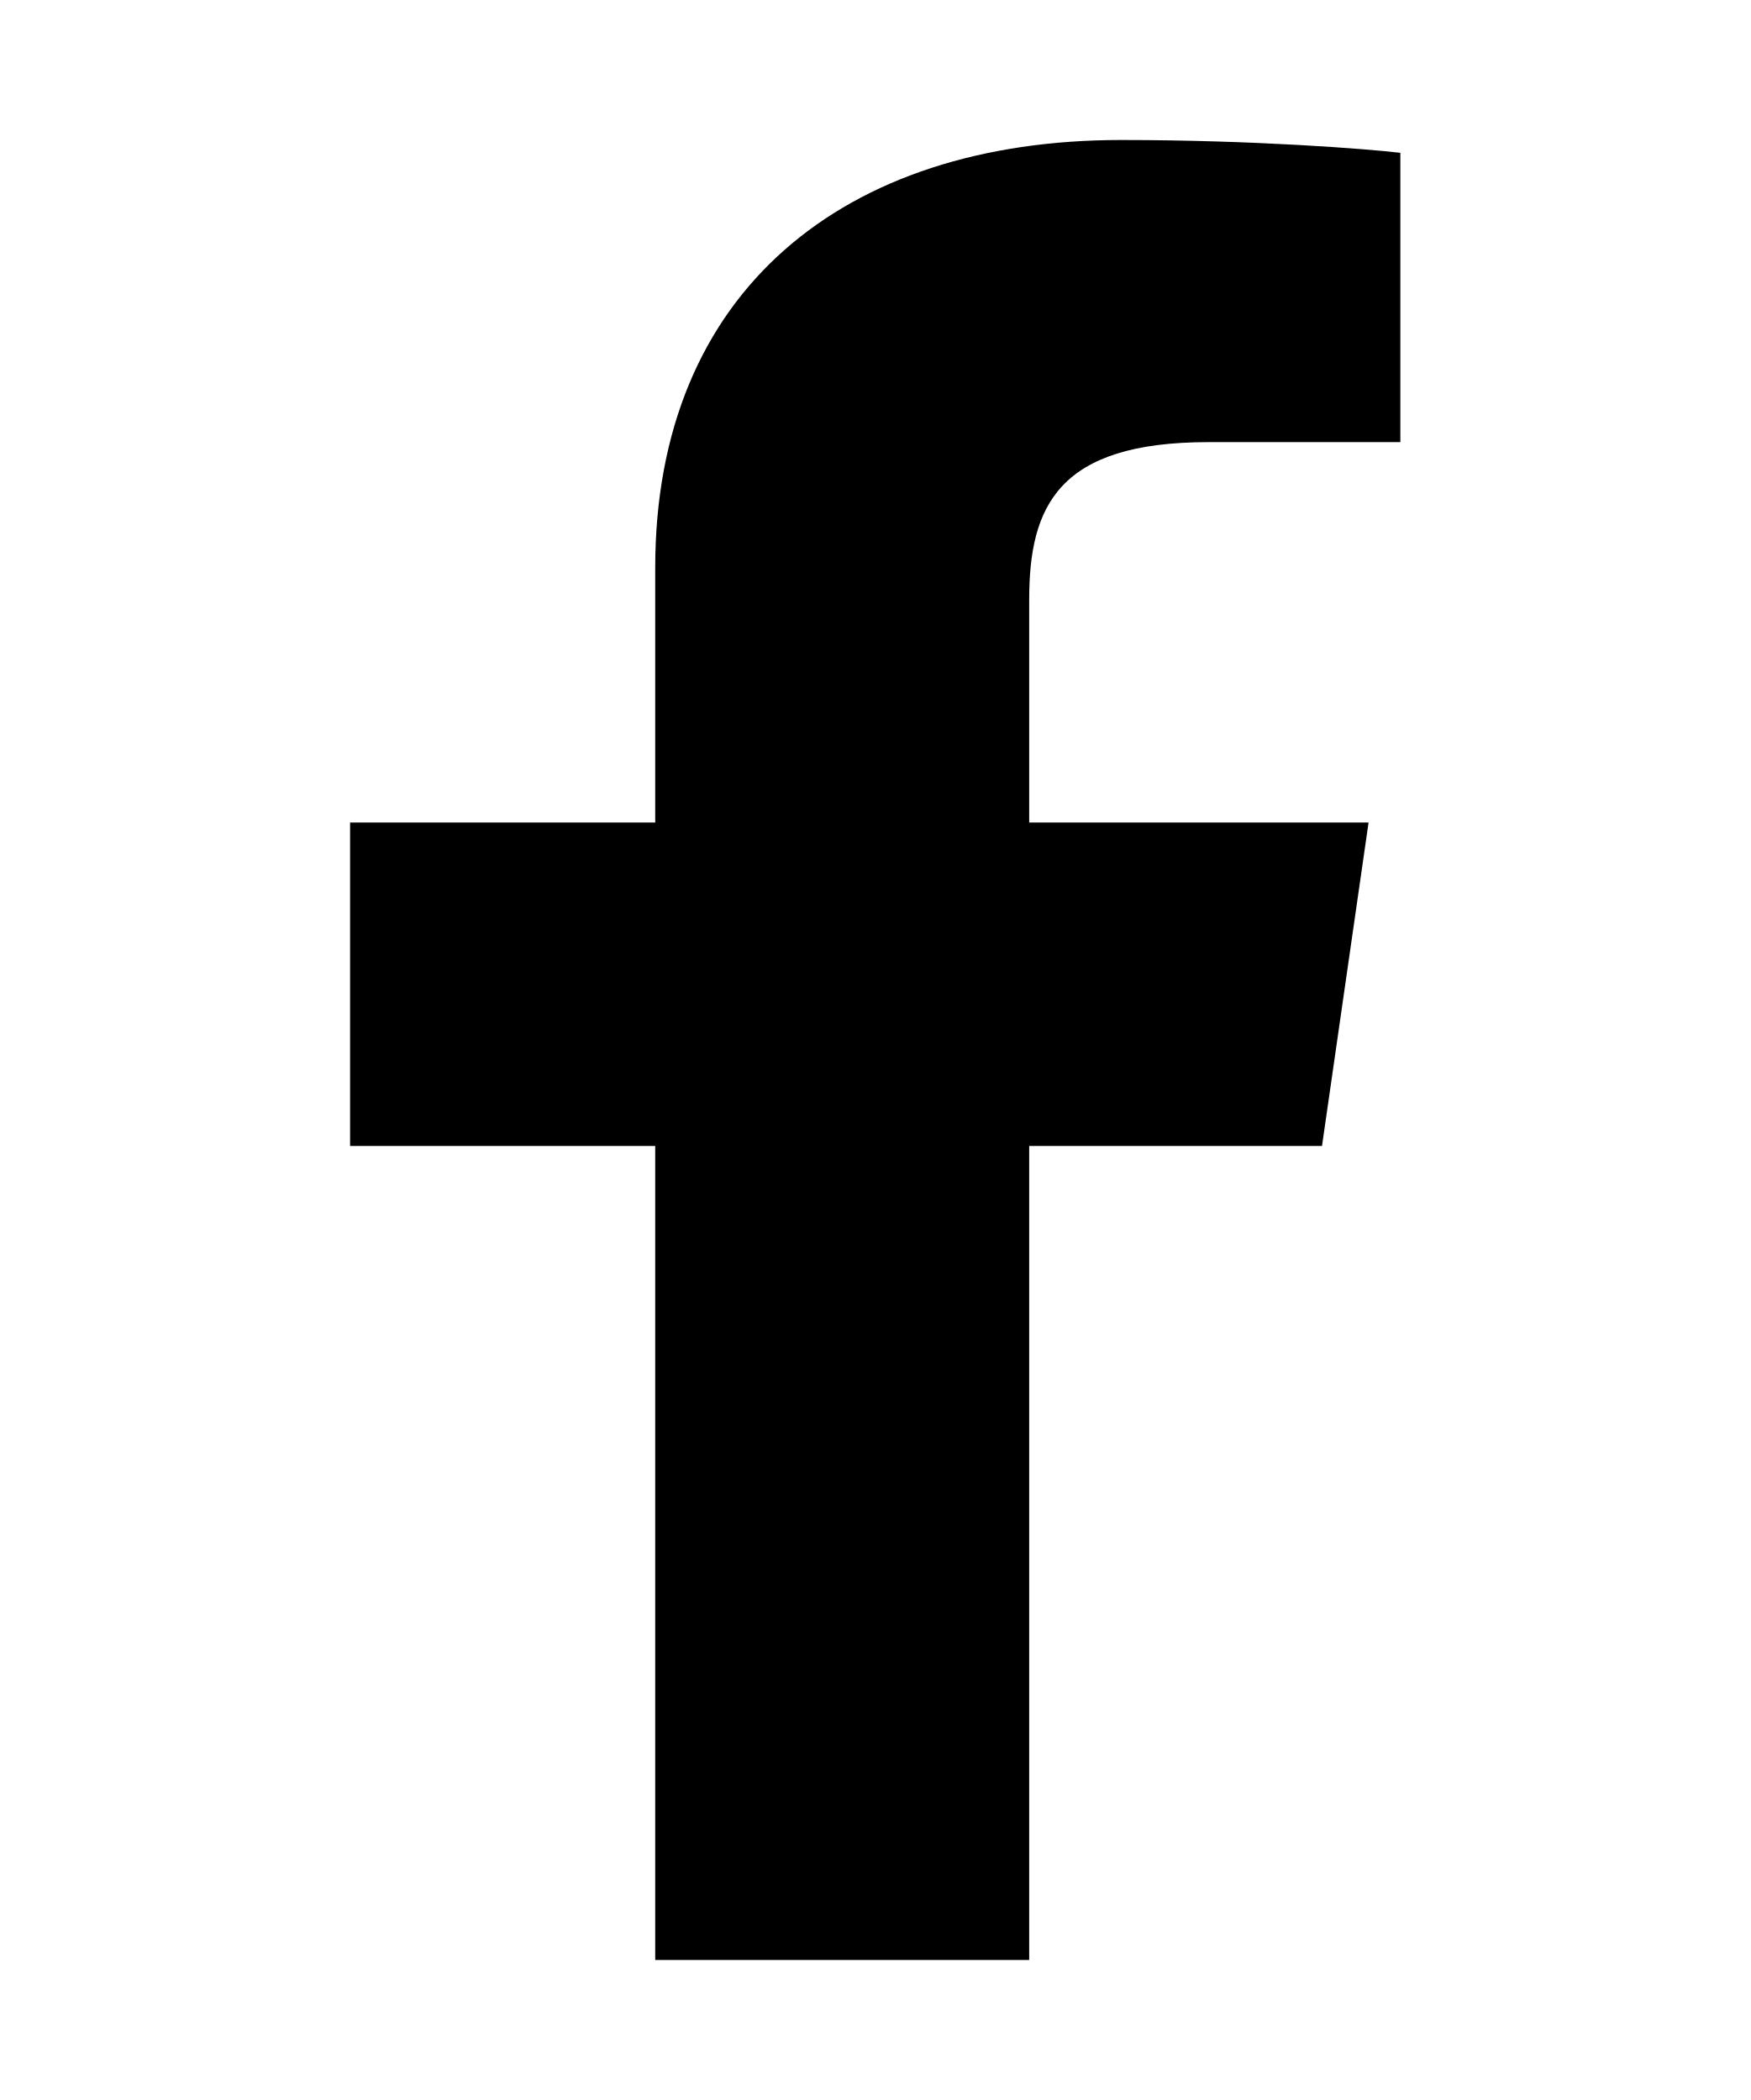
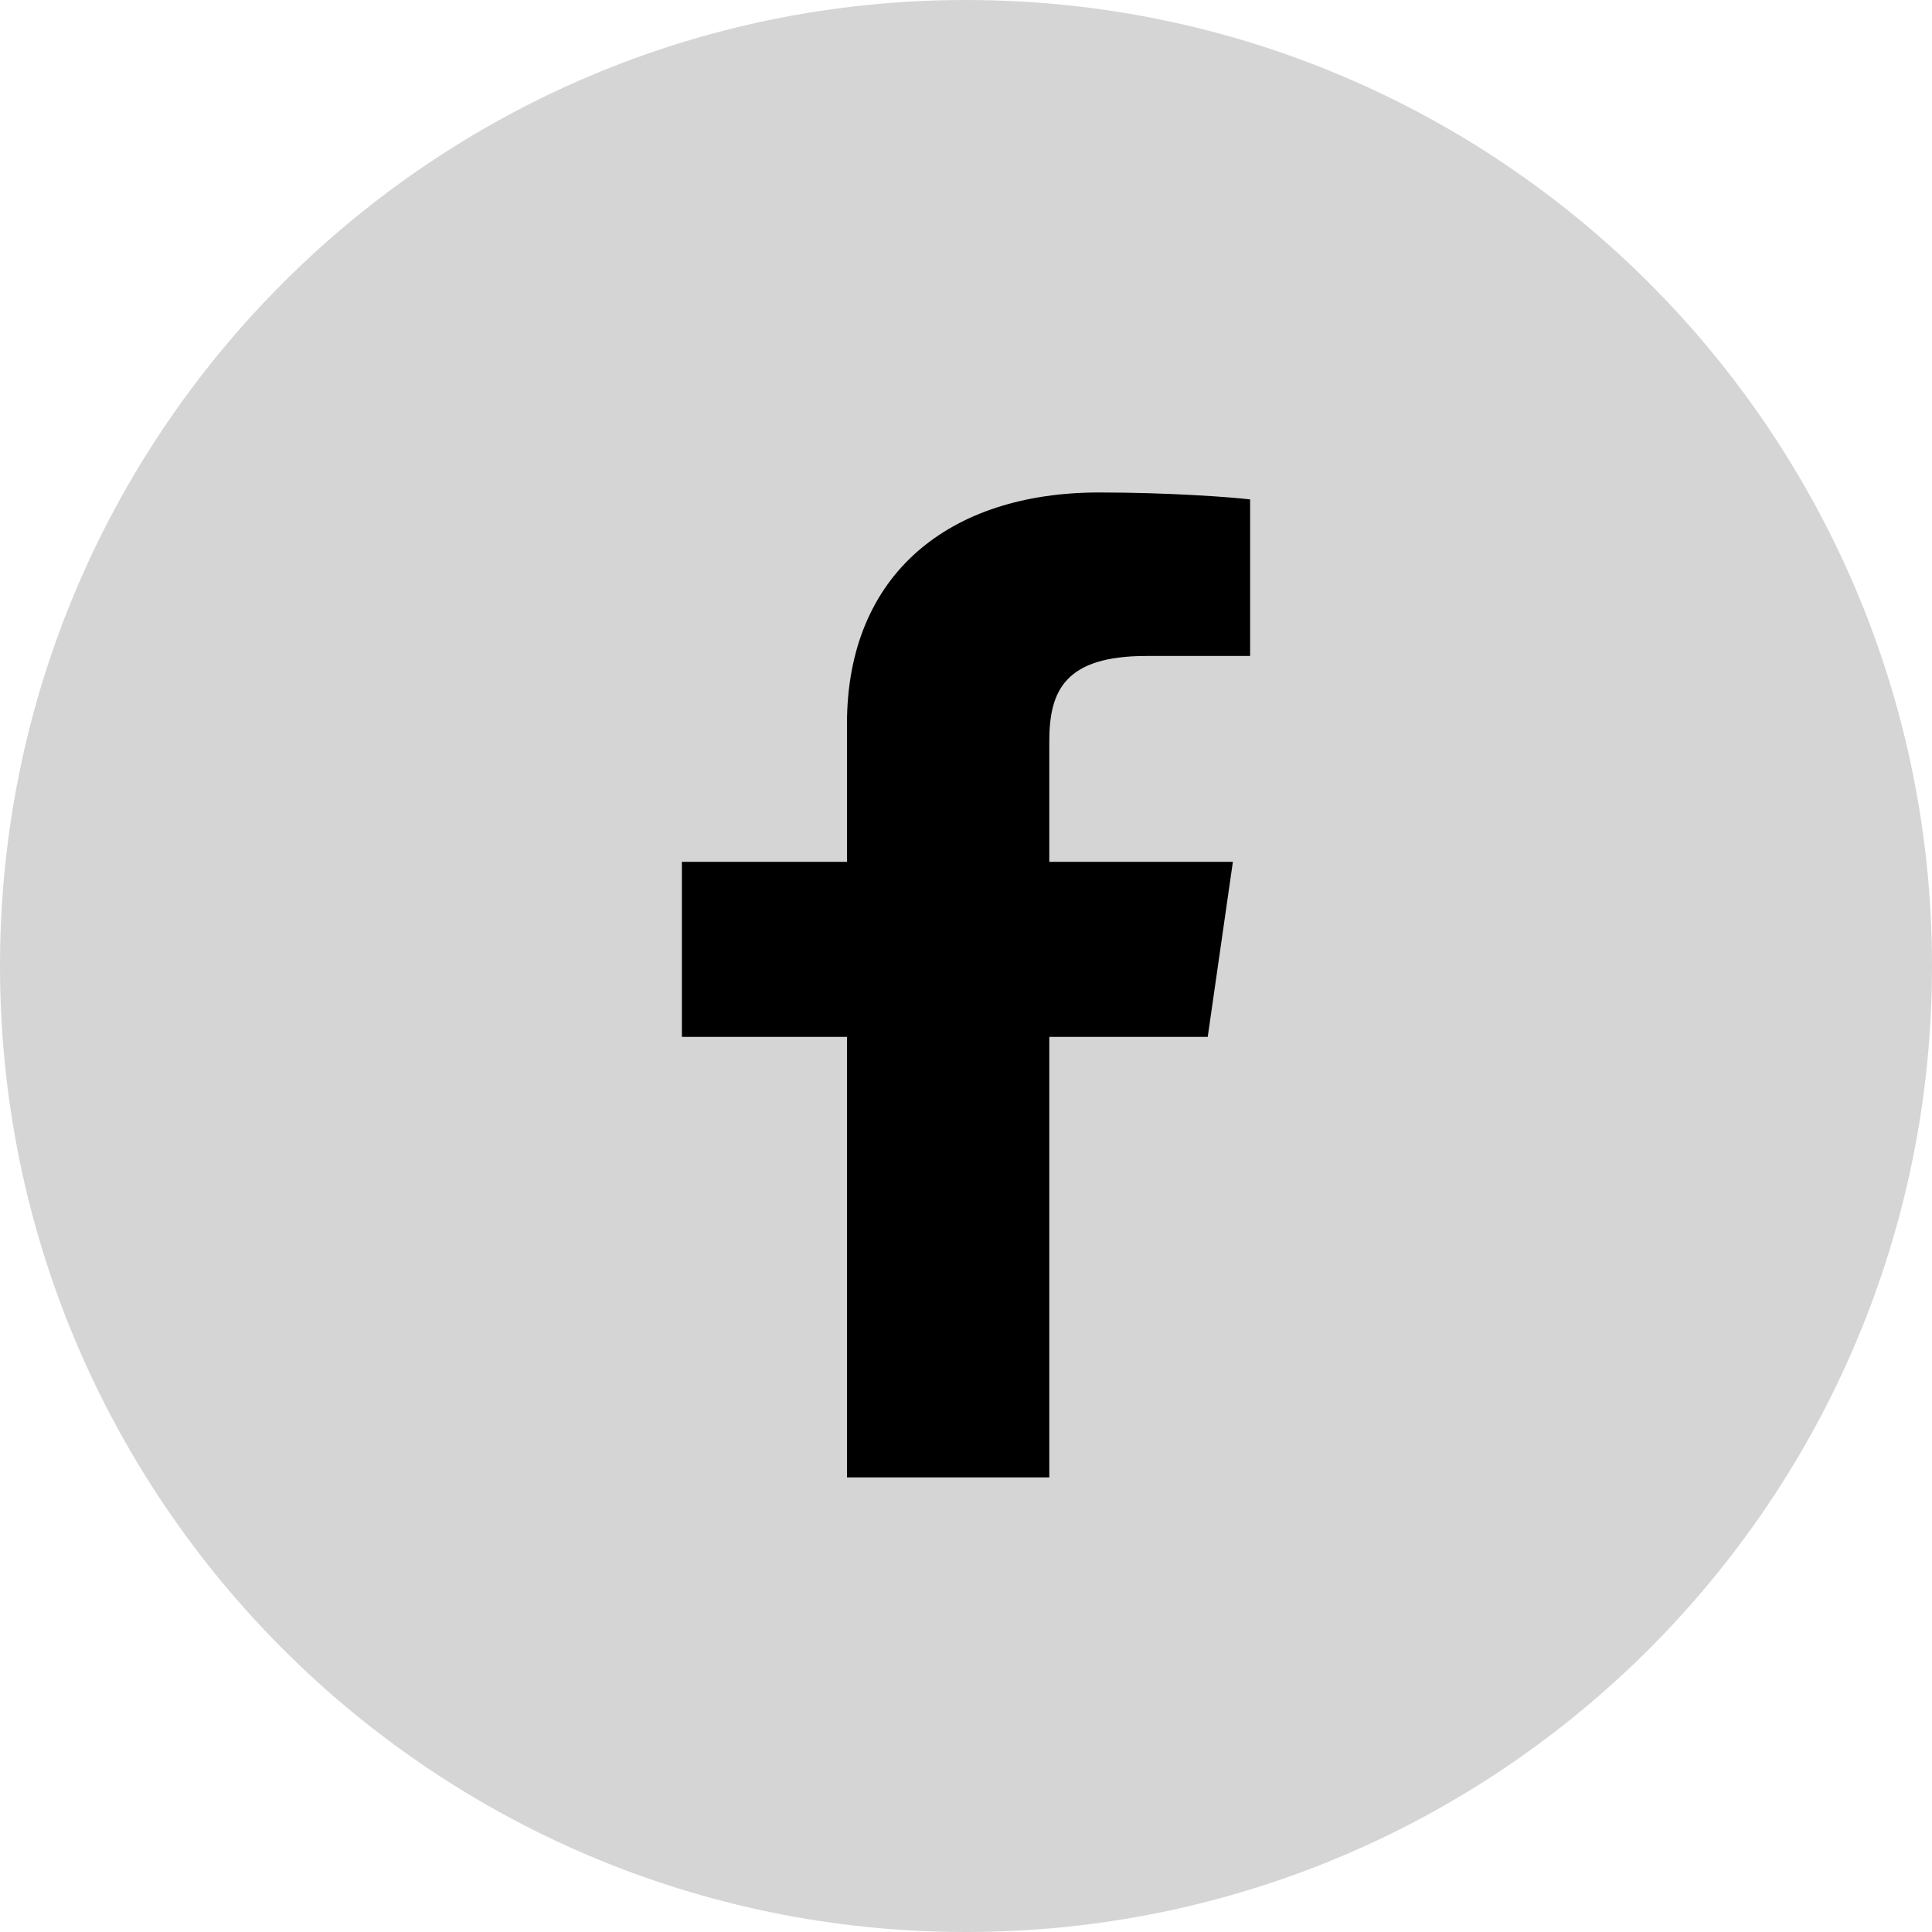
- <svg xmlns="http://www.w3.org/2000/svg" width="25" height="30" viewBox="0 0 25 30" fill="none">
-   <g id="ic16-facebook">
-     <path id="Icon" fill-rule="evenodd" clip-rule="evenodd" d="M17.261 6.316H20V2.183C19.528 2.127 17.903 2 16.011 2C12.062 2 9.358 4.153 9.358 8.109V11.75H5V16.371H9.358V28H14.699V16.371H18.881L19.546 11.75H14.699V8.566C14.699 7.23 15.114 6.316 17.261 6.316Z" fill="black" />
-   </g>
+ <svg xmlns="http://www.w3.org/2000/svg" width="51" height="51" viewBox="0 0 51 51" fill="none">
+   <rect width="51" height="51" rx="25.5" fill="#D5D5D5" />
+   <path fill-rule="evenodd" clip-rule="evenodd" d="M30.261 17.316H33V13.183C32.528 13.127 30.903 13 29.011 13C25.062 13 22.358 15.153 22.358 19.109V22.75H18V27.371H22.358V39H27.699V27.371H31.881L32.545 22.75H27.699V19.566C27.699 18.23 28.114 17.316 30.261 17.316Z" fill="black" />
</svg>
